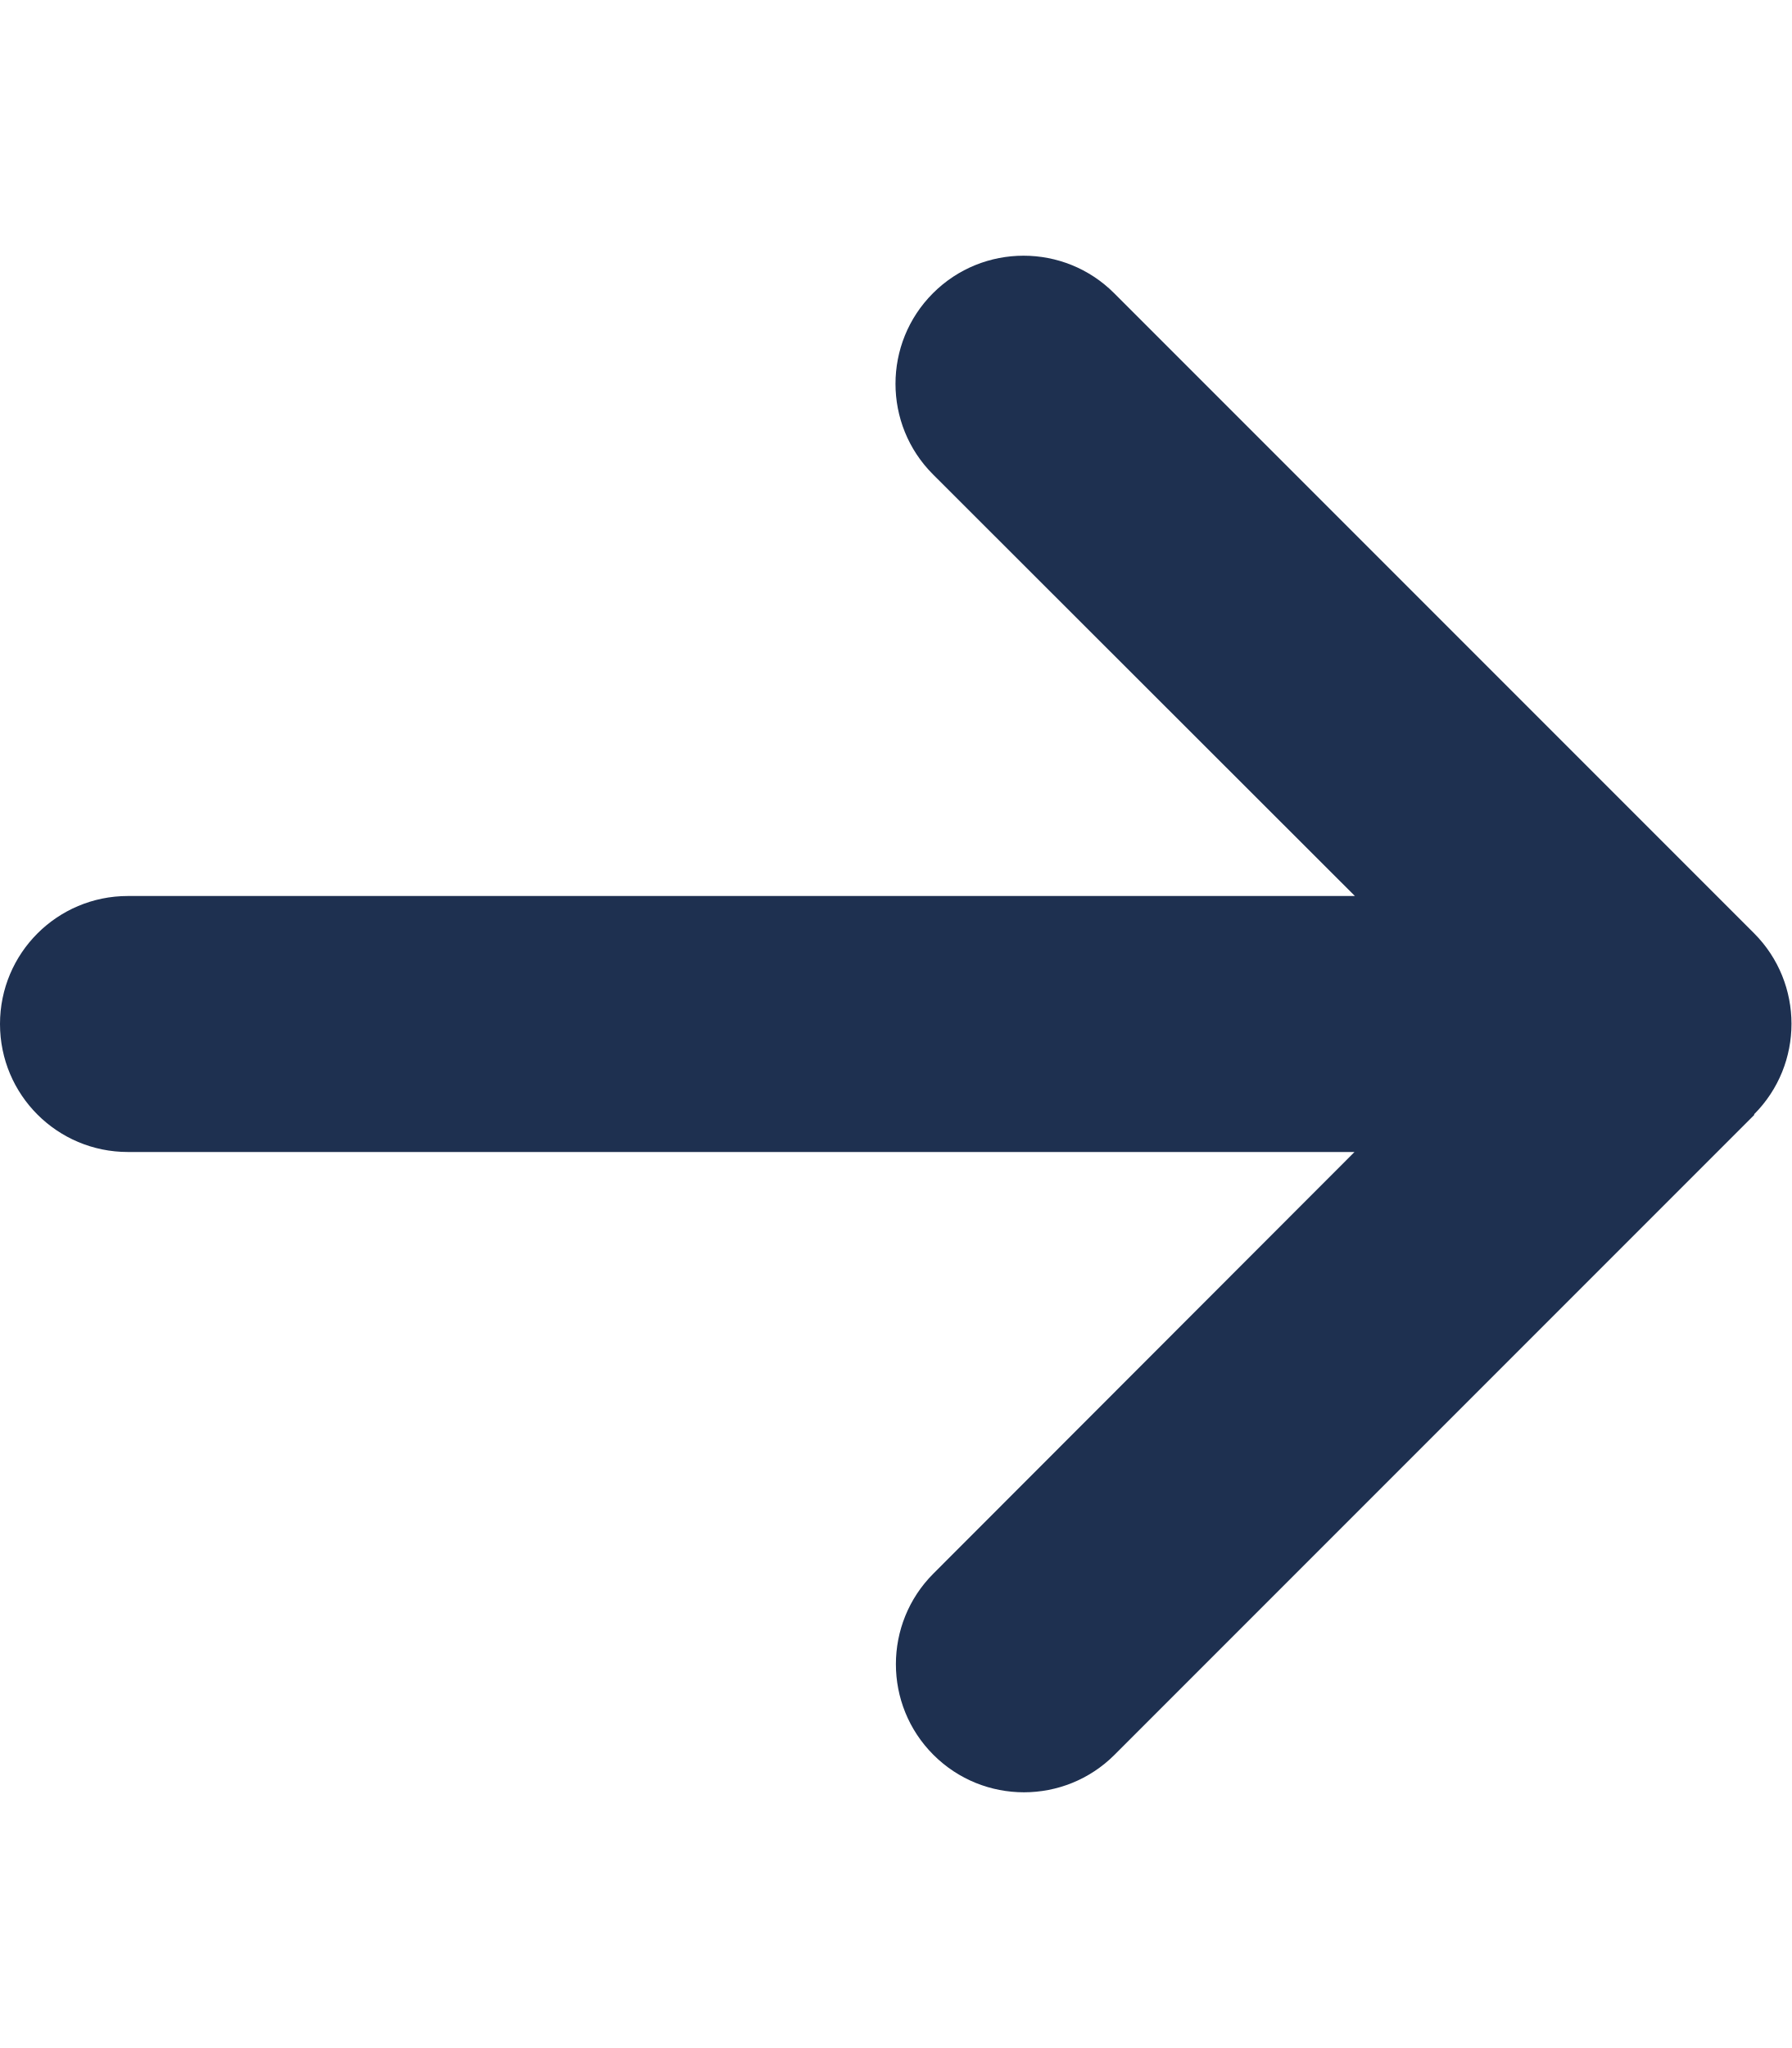
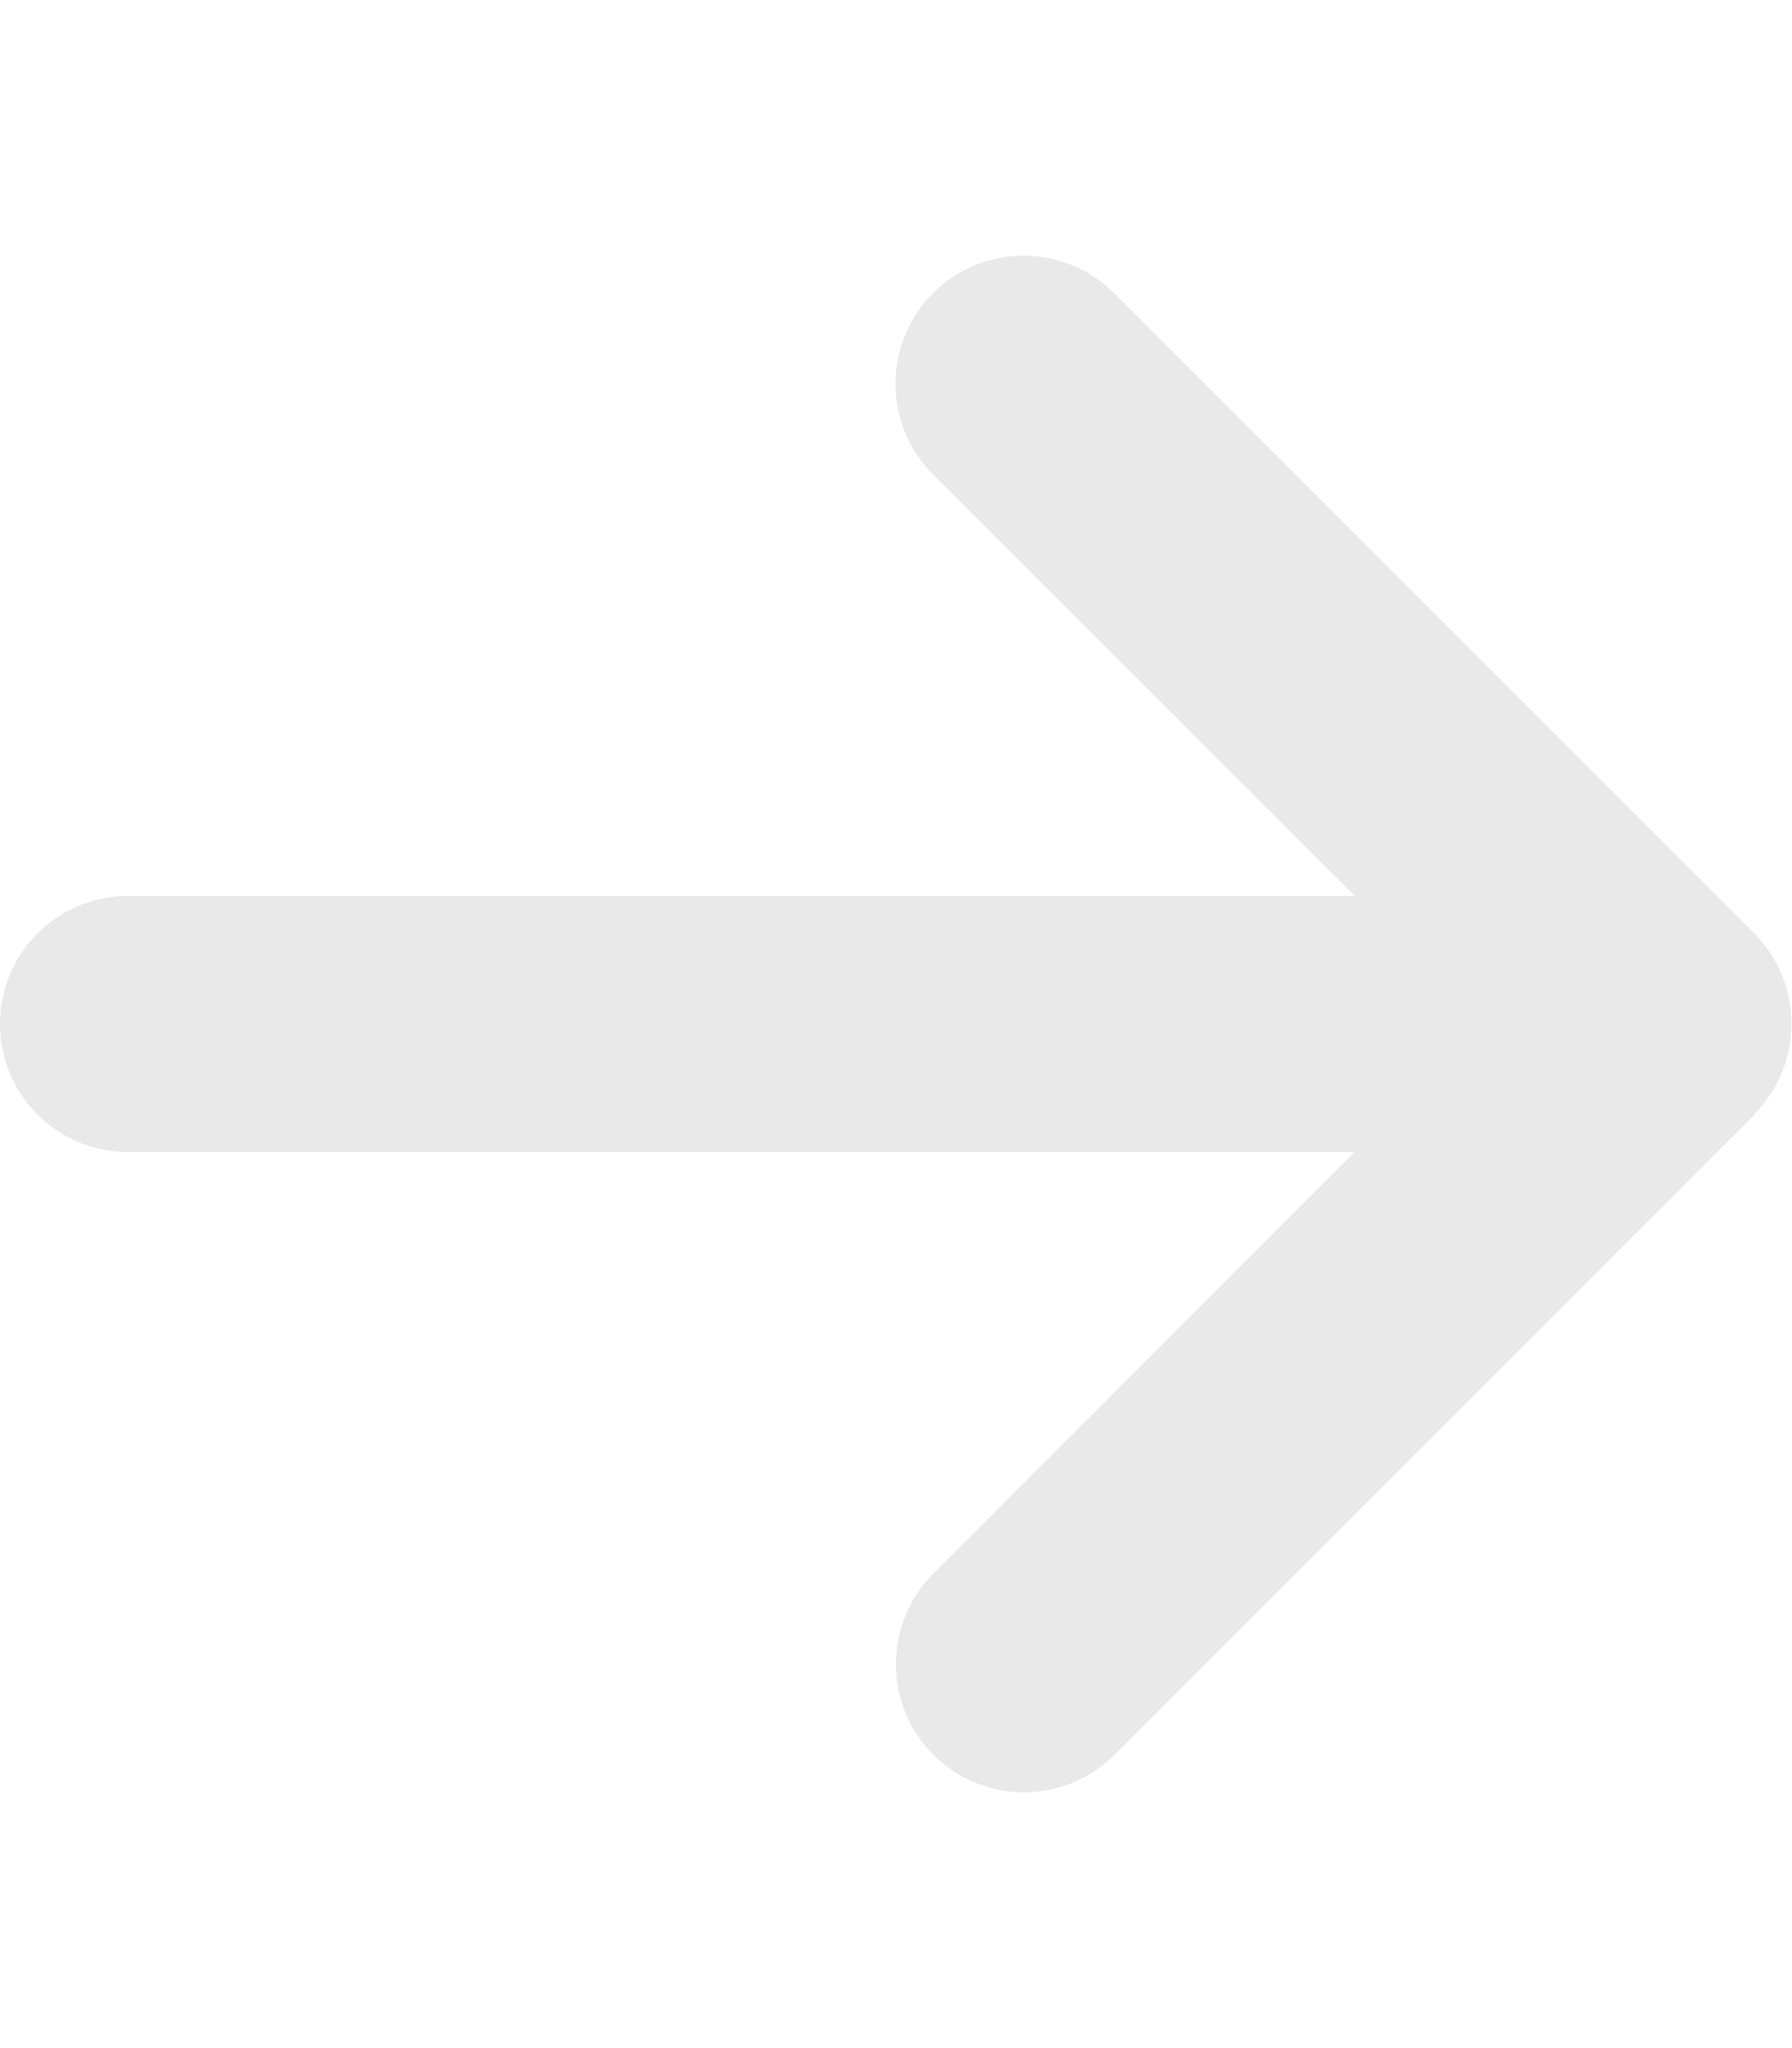
- <svg xmlns="http://www.w3.org/2000/svg" height="16" width="14" viewBox="0 0 448 512">
-   <path opacity="1" fill="#1E3050" d="M438.6 278.6c12.5-12.5 12.5-32.8 0-45.3l-160-160c-12.5-12.5-32.8-12.5-45.3 0s-12.5 32.8 0 45.3L338.8 224 32 224c-17.7 0-32 14.3-32 32s14.3 32 32 32l306.7 0L233.4 393.4c-12.5 12.5-12.5 32.8 0 45.3s32.8 12.5 45.3 0l160-160z" />
+ <svg xmlns="http://www.w3.org/2000/svg" height="16" width="14" viewBox="0 0 448 512" fill="rgb(233, 233, 233)">
+   <path d="M438.6 278.6c12.5-12.5 12.5-32.8 0-45.3l-160-160c-12.5-12.5-32.8-12.5-45.3 0s-12.5 32.8 0 45.3L338.8 224 32 224c-17.7 0-32 14.3-32 32s14.3 32 32 32l306.7 0L233.4 393.4c-12.5 12.5-12.5 32.8 0 45.3s32.8 12.5 45.3 0l160-160z" />
</svg>
